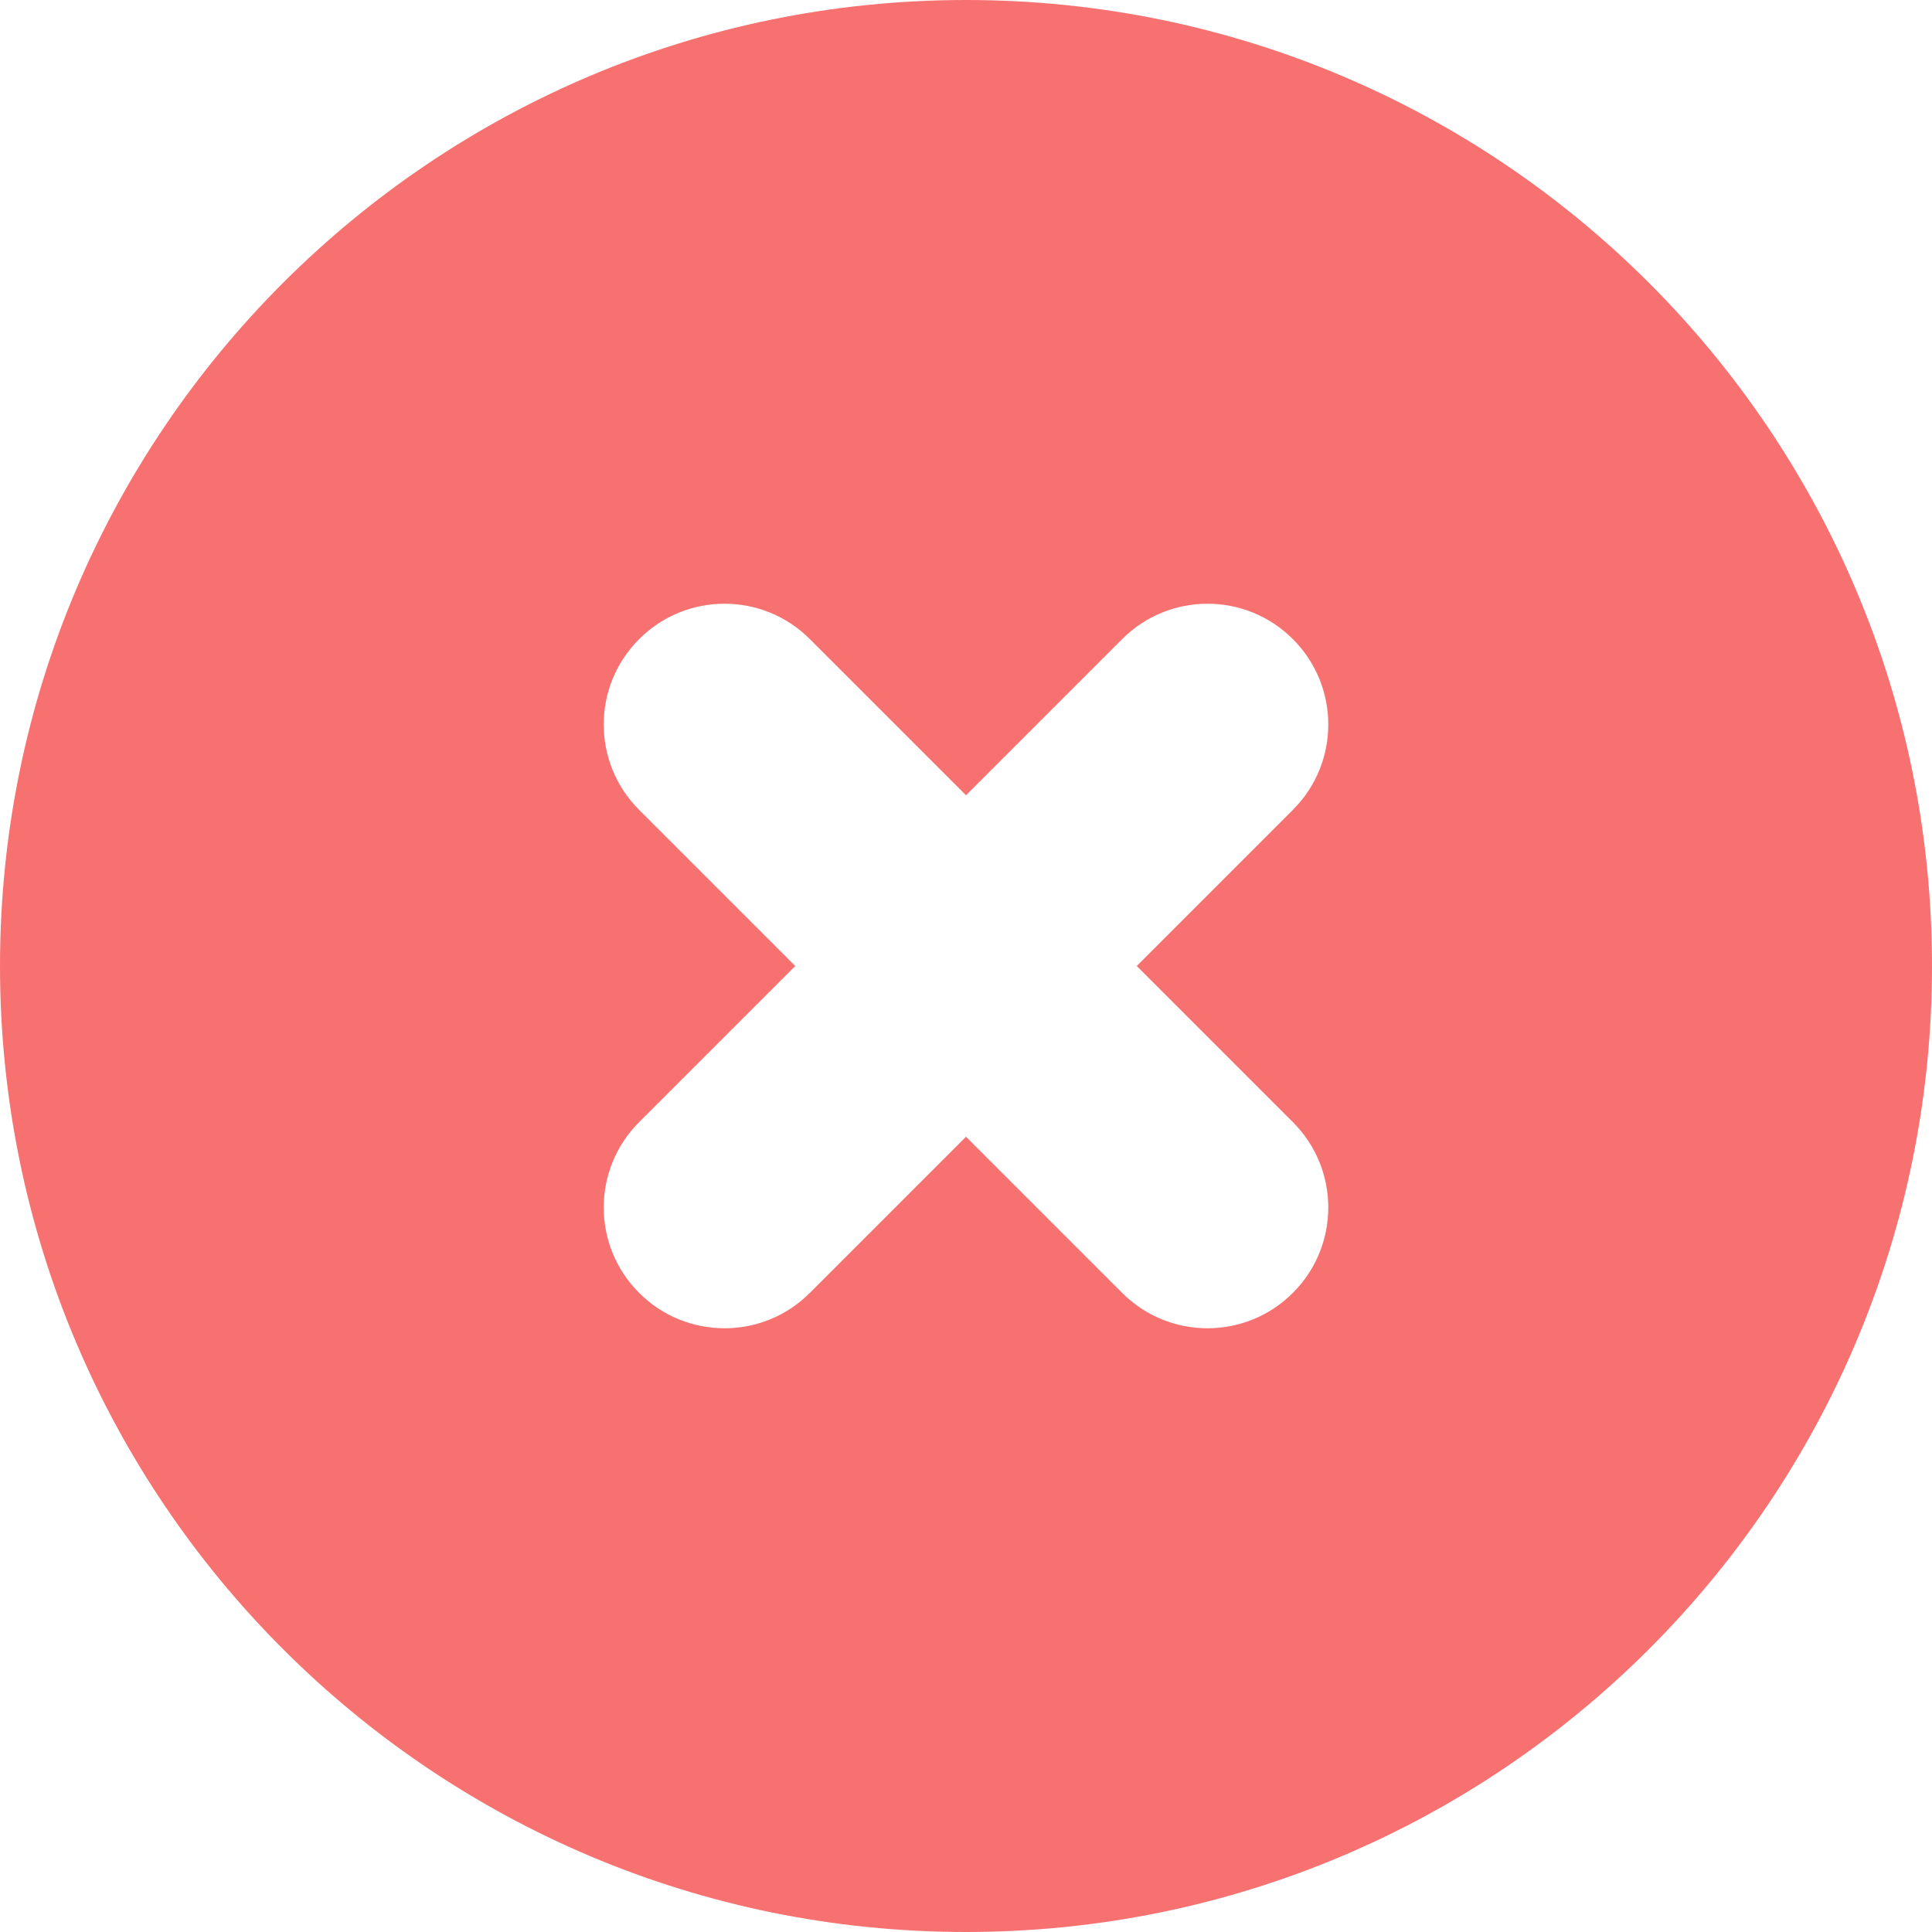
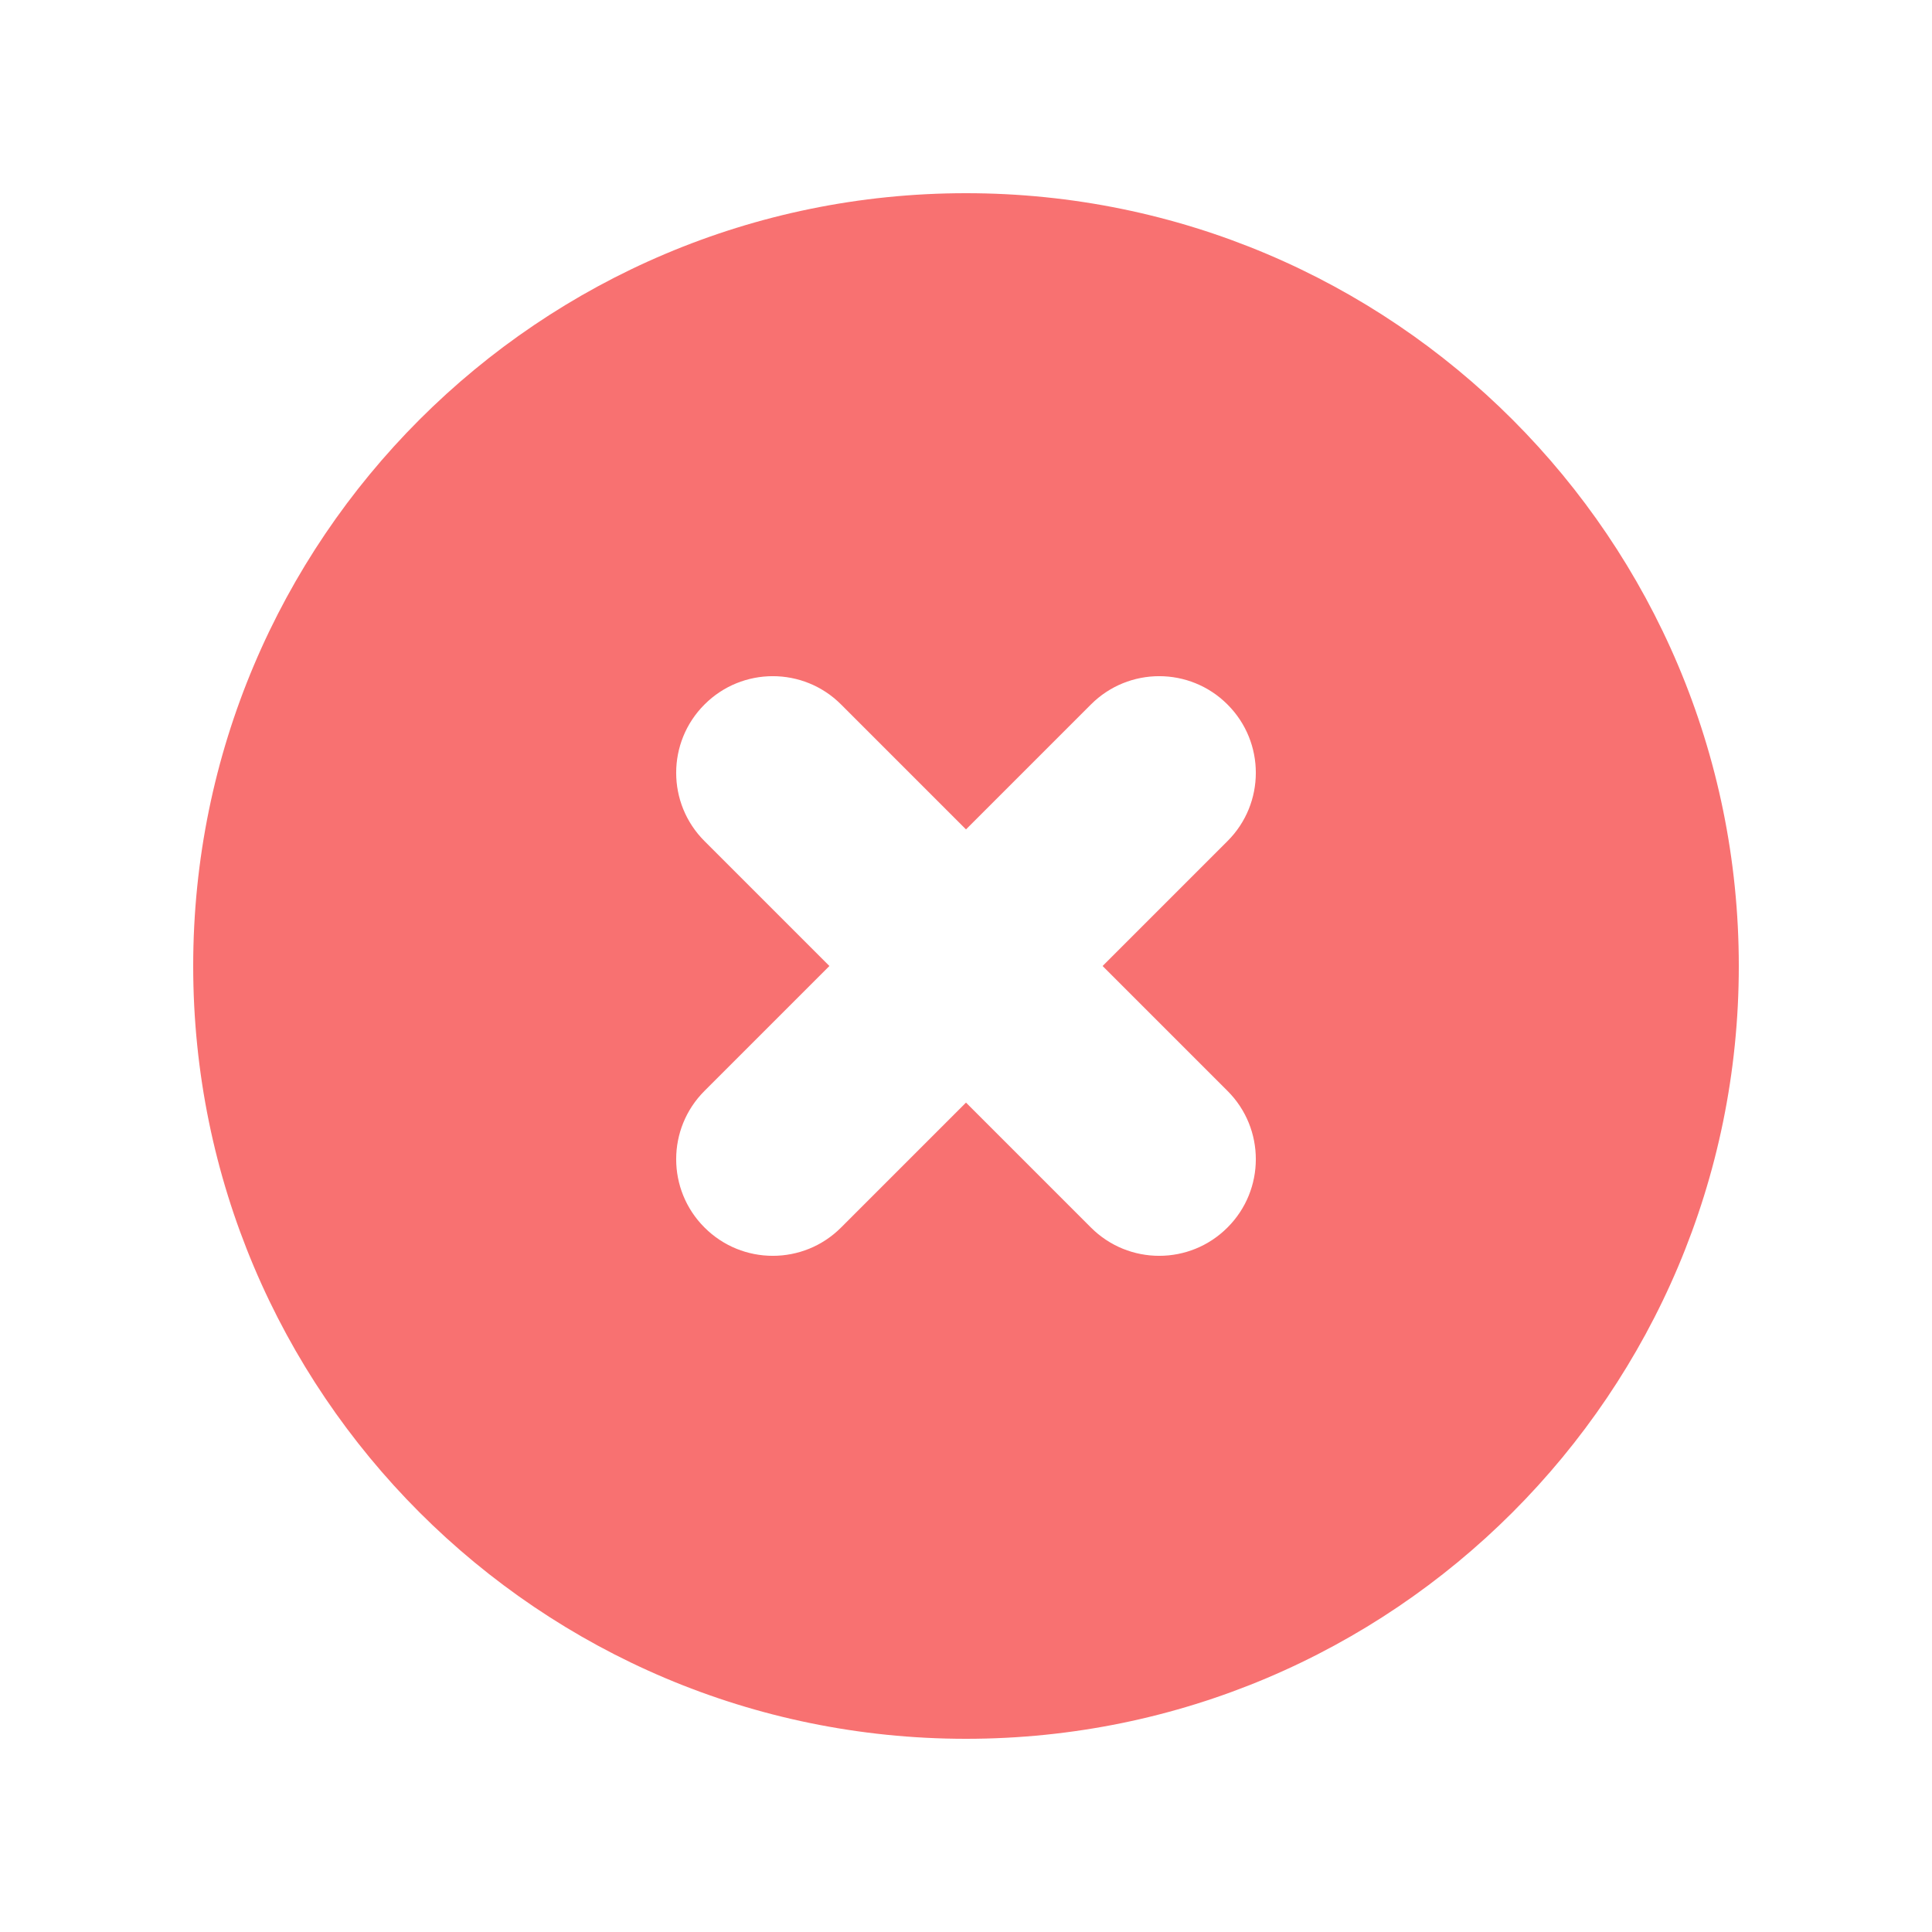
- <svg xmlns="http://www.w3.org/2000/svg" width="16" height="16" viewBox="0 0 16 16" fill="none">
-   <path fill-rule="evenodd" clip-rule="evenodd" d="M8 16C12.418 16 16 12.418 16 8C16 3.582 12.418 0 8 0C3.582 0 0 3.582 0 8C0 12.418 3.582 16 8 16ZM6.707 5.293C6.317 4.902 5.683 4.902 5.293 5.293C4.902 5.683 4.902 6.317 5.293 6.707L6.586 8L5.293 9.293C4.902 9.683 4.902 10.317 5.293 10.707C5.683 11.098 6.317 11.098 6.707 10.707L8 9.414L9.293 10.707C9.683 11.098 10.317 11.098 10.707 10.707C11.098 10.317 11.098 9.683 10.707 9.293L9.414 8L10.707 6.707C11.098 6.317 11.098 5.683 10.707 5.293C10.317 4.902 9.683 4.902 9.293 5.293L8 6.586L6.707 5.293Z" fill="#F87171" />
+ <svg xmlns="http://www.w3.org/2000/svg" width="20" height="20" viewBox="0 0 20 20" fill="none">
+   <path fill-rule="evenodd" clip-rule="evenodd" d="M10 18C14.418 18 18 14.418 18 10C18 5.582 14.418 2 10 2C5.582 2 2 5.582 2 10C2 14.418 5.582 18 10 18ZM8.707 7.293C8.317 6.902 7.683 6.902 7.293 7.293C6.902 7.683 6.902 8.317 7.293 8.707L8.586 10L7.293 11.293C6.902 11.683 6.902 12.317 7.293 12.707C7.683 13.098 8.317 13.098 8.707 12.707L10 11.414L11.293 12.707C11.683 13.098 12.317 13.098 12.707 12.707C13.098 12.317 13.098 11.683 12.707 11.293L11.414 10L12.707 8.707C13.098 8.317 13.098 7.683 12.707 7.293C12.317 6.902 11.683 6.902 11.293 7.293L10 8.586L8.707 7.293Z" fill="#F87171" />
</svg>
